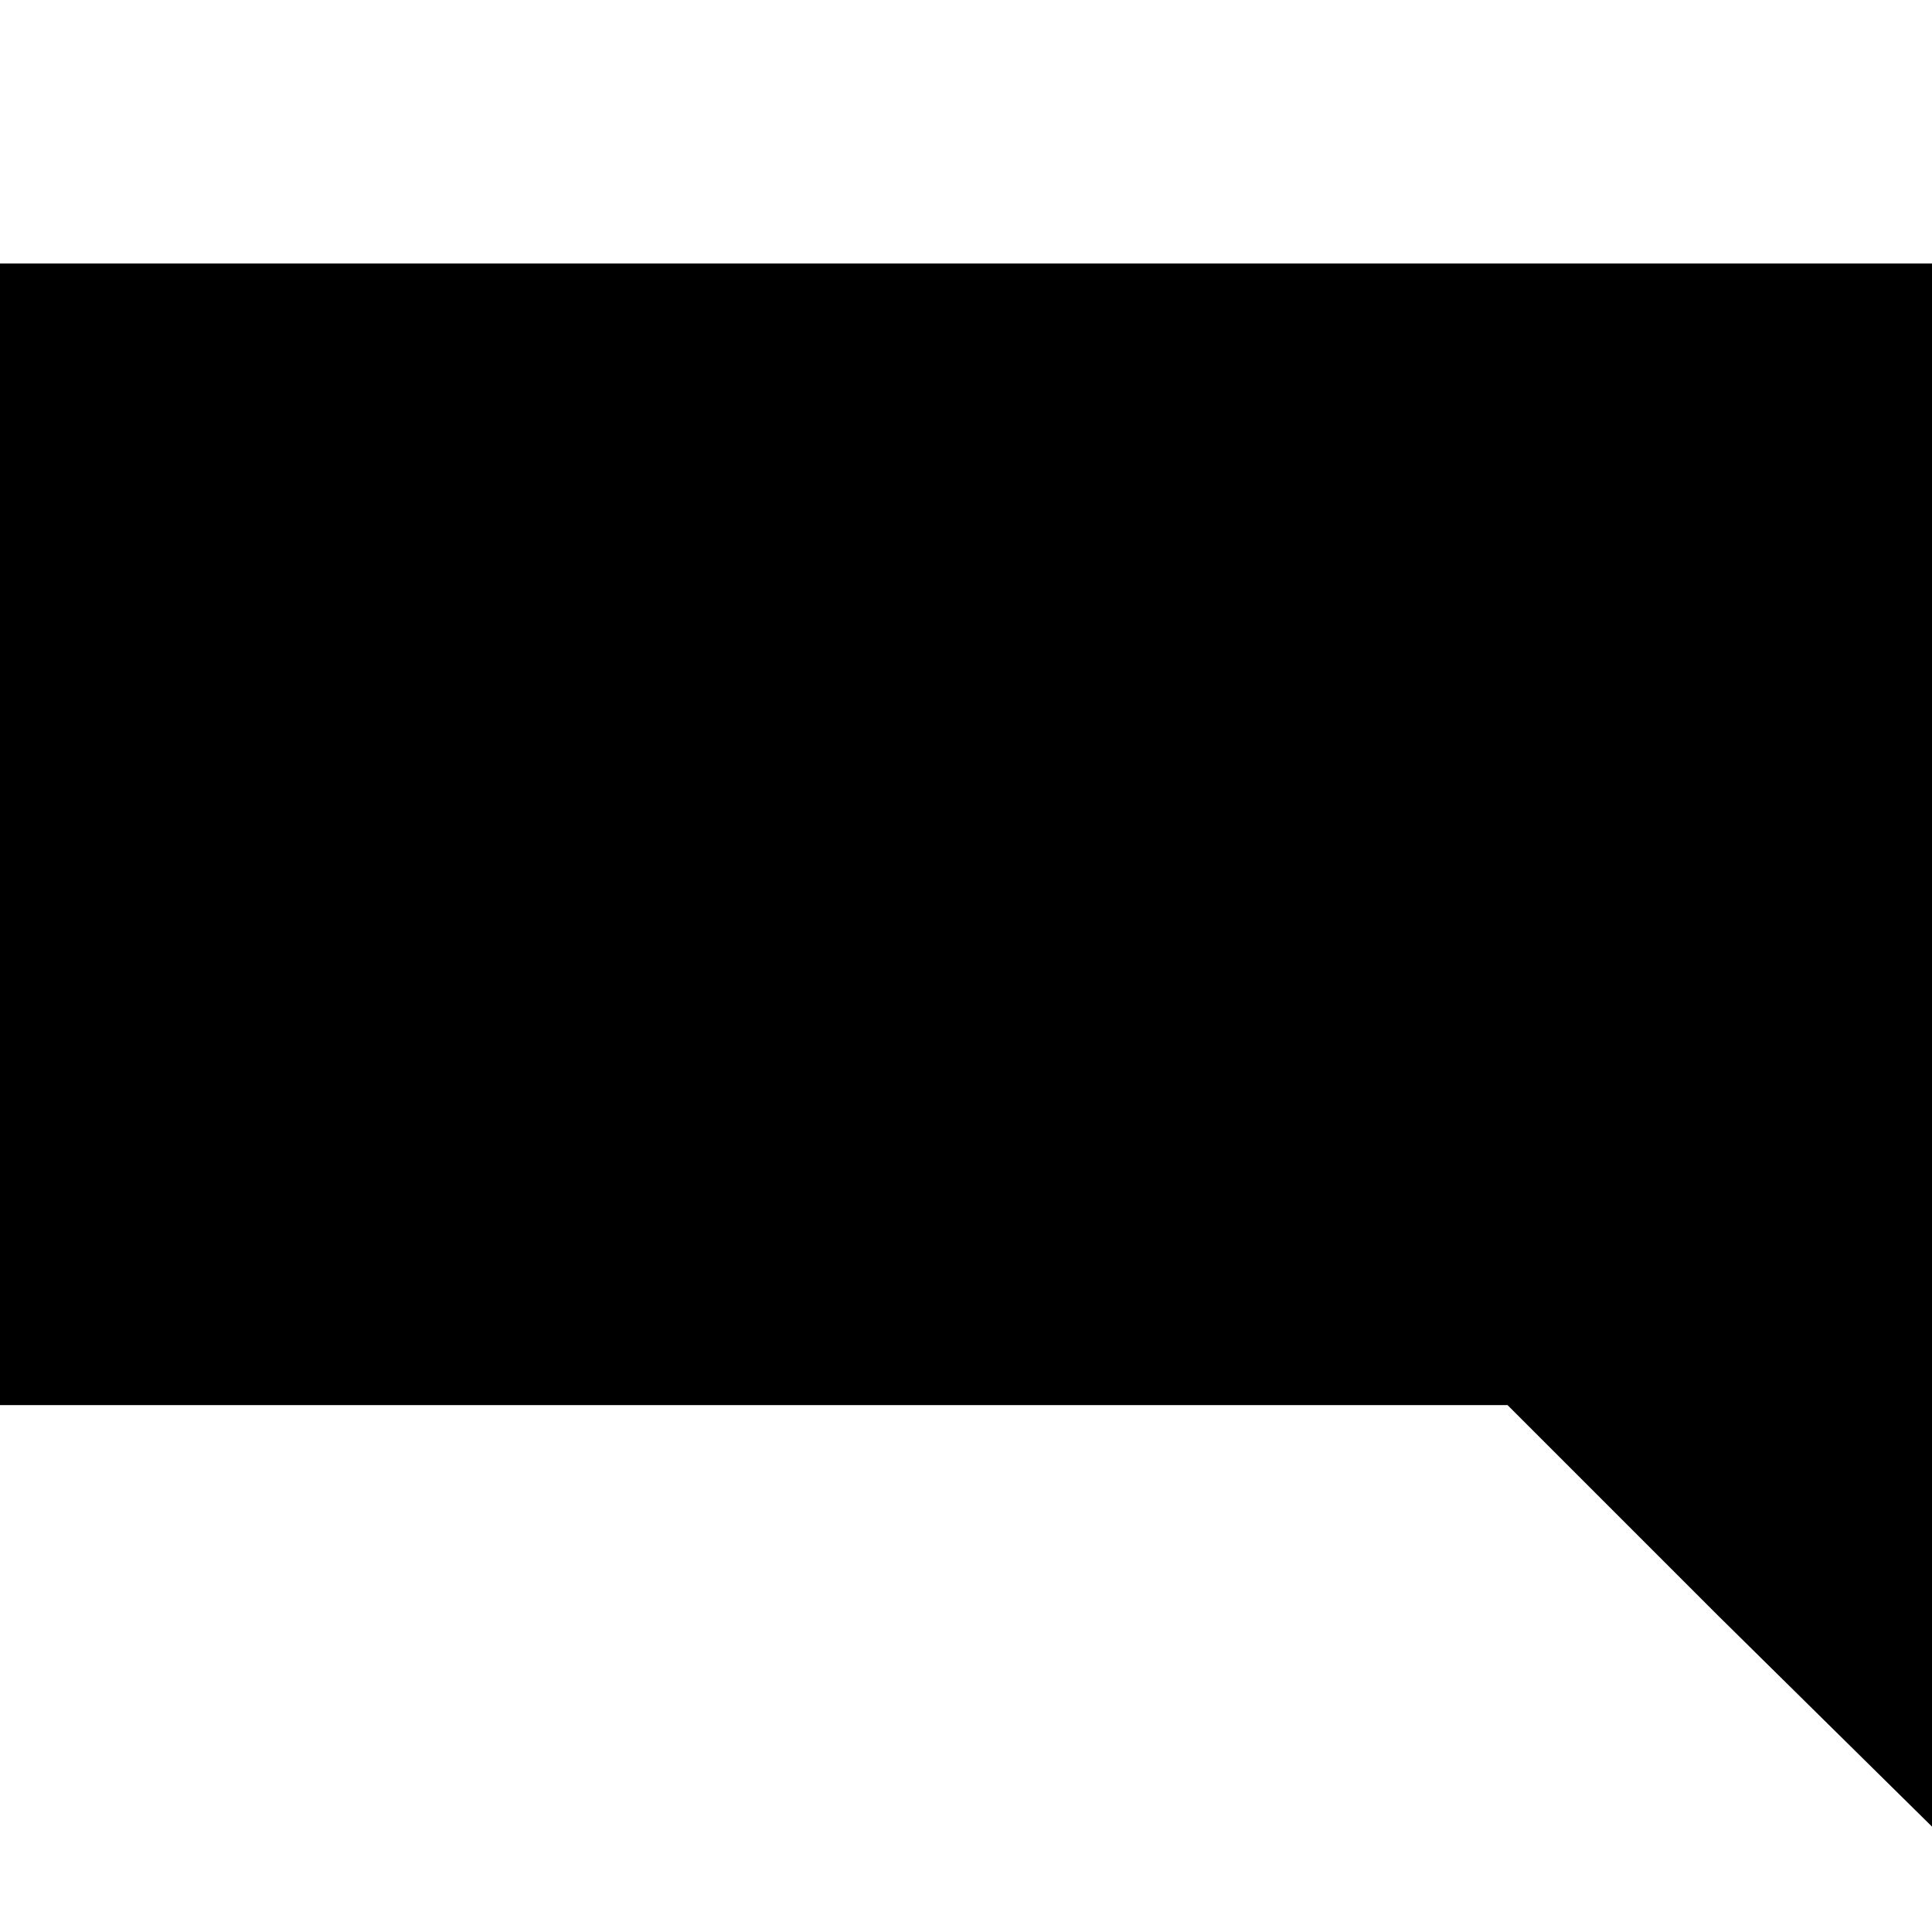
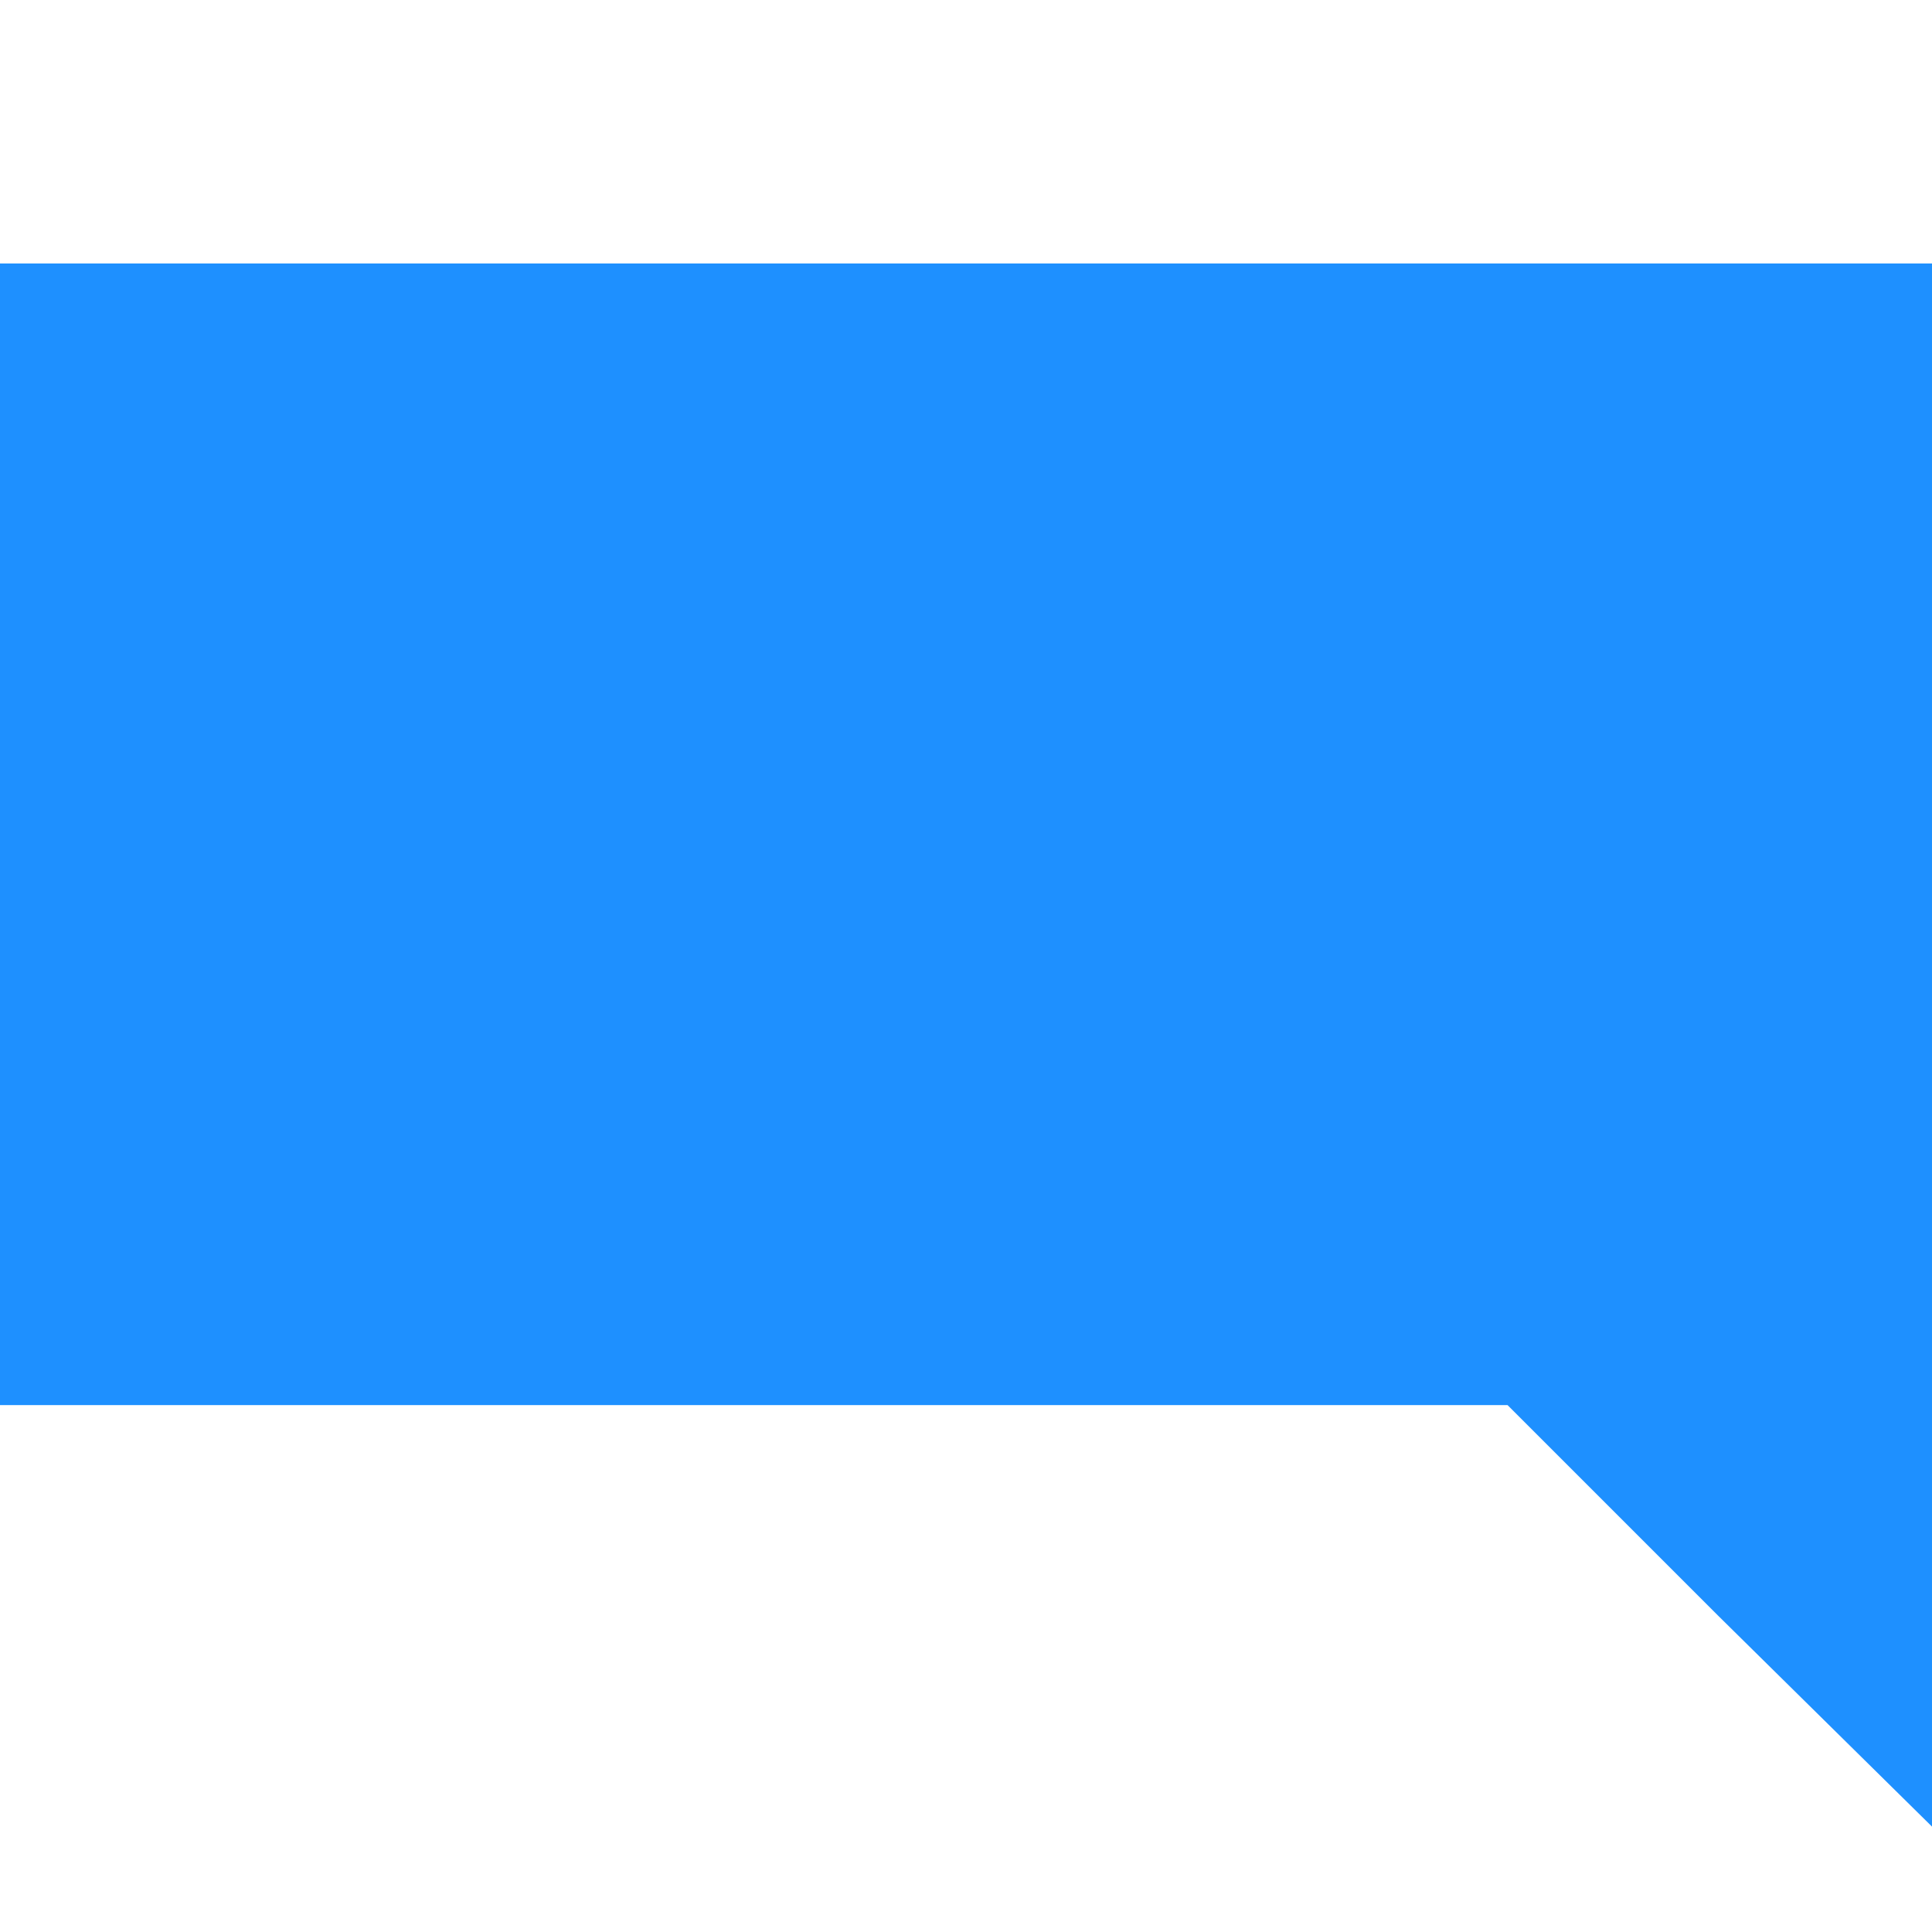
<svg xmlns="http://www.w3.org/2000/svg" version="1.0" width="64" height="64" viewBox="0 0 66 66" preserveAspectRatio="xMidYMid meet">
  <g transform="translate(0,66) scale(0.1,-0.1)" fill="#000000" stroke="none">
-     <path d="M0 375 l0 -195 257 0 258 0 72 -72 73 -72 0 267 0 267 -330 0 -330 0 0 -195z" />
+     <path style="fill:#1E90FF;" d="M0 375 l0 -195 257 0 258 0 72 -72 73 -72 0 267 0 267 -330 0 -330 0 0 -195z" />
  </g>
</svg>
